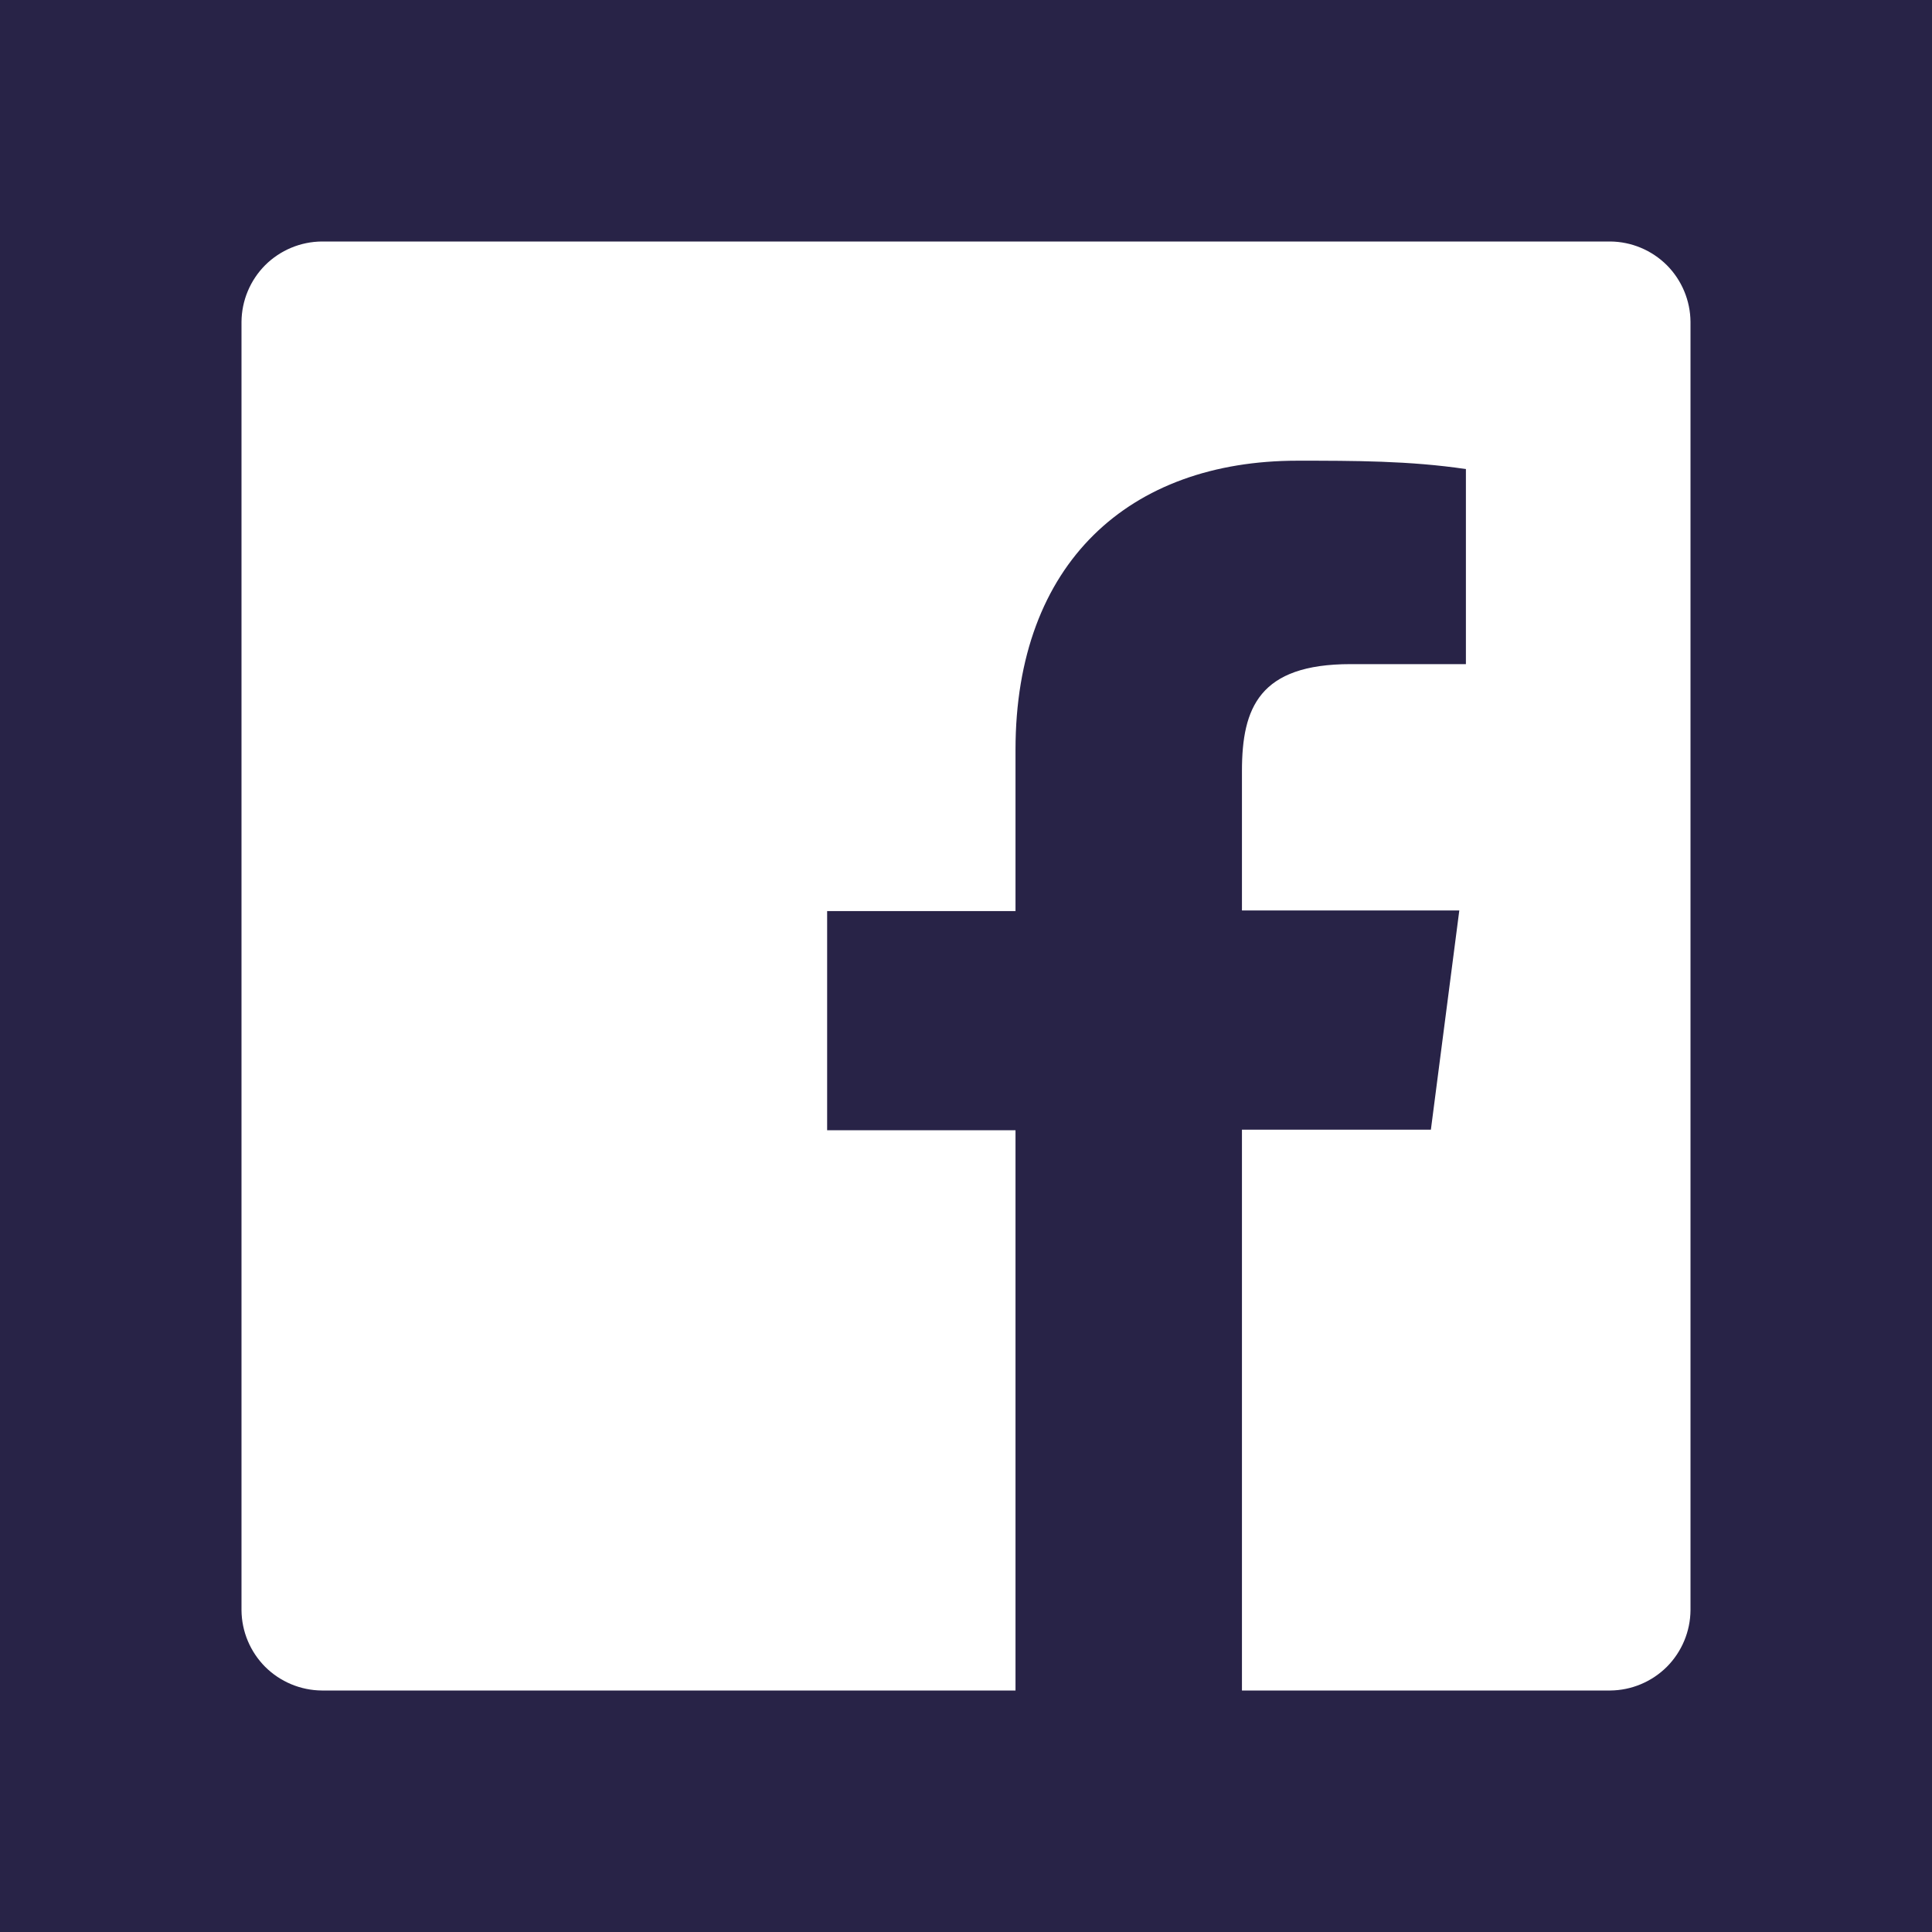
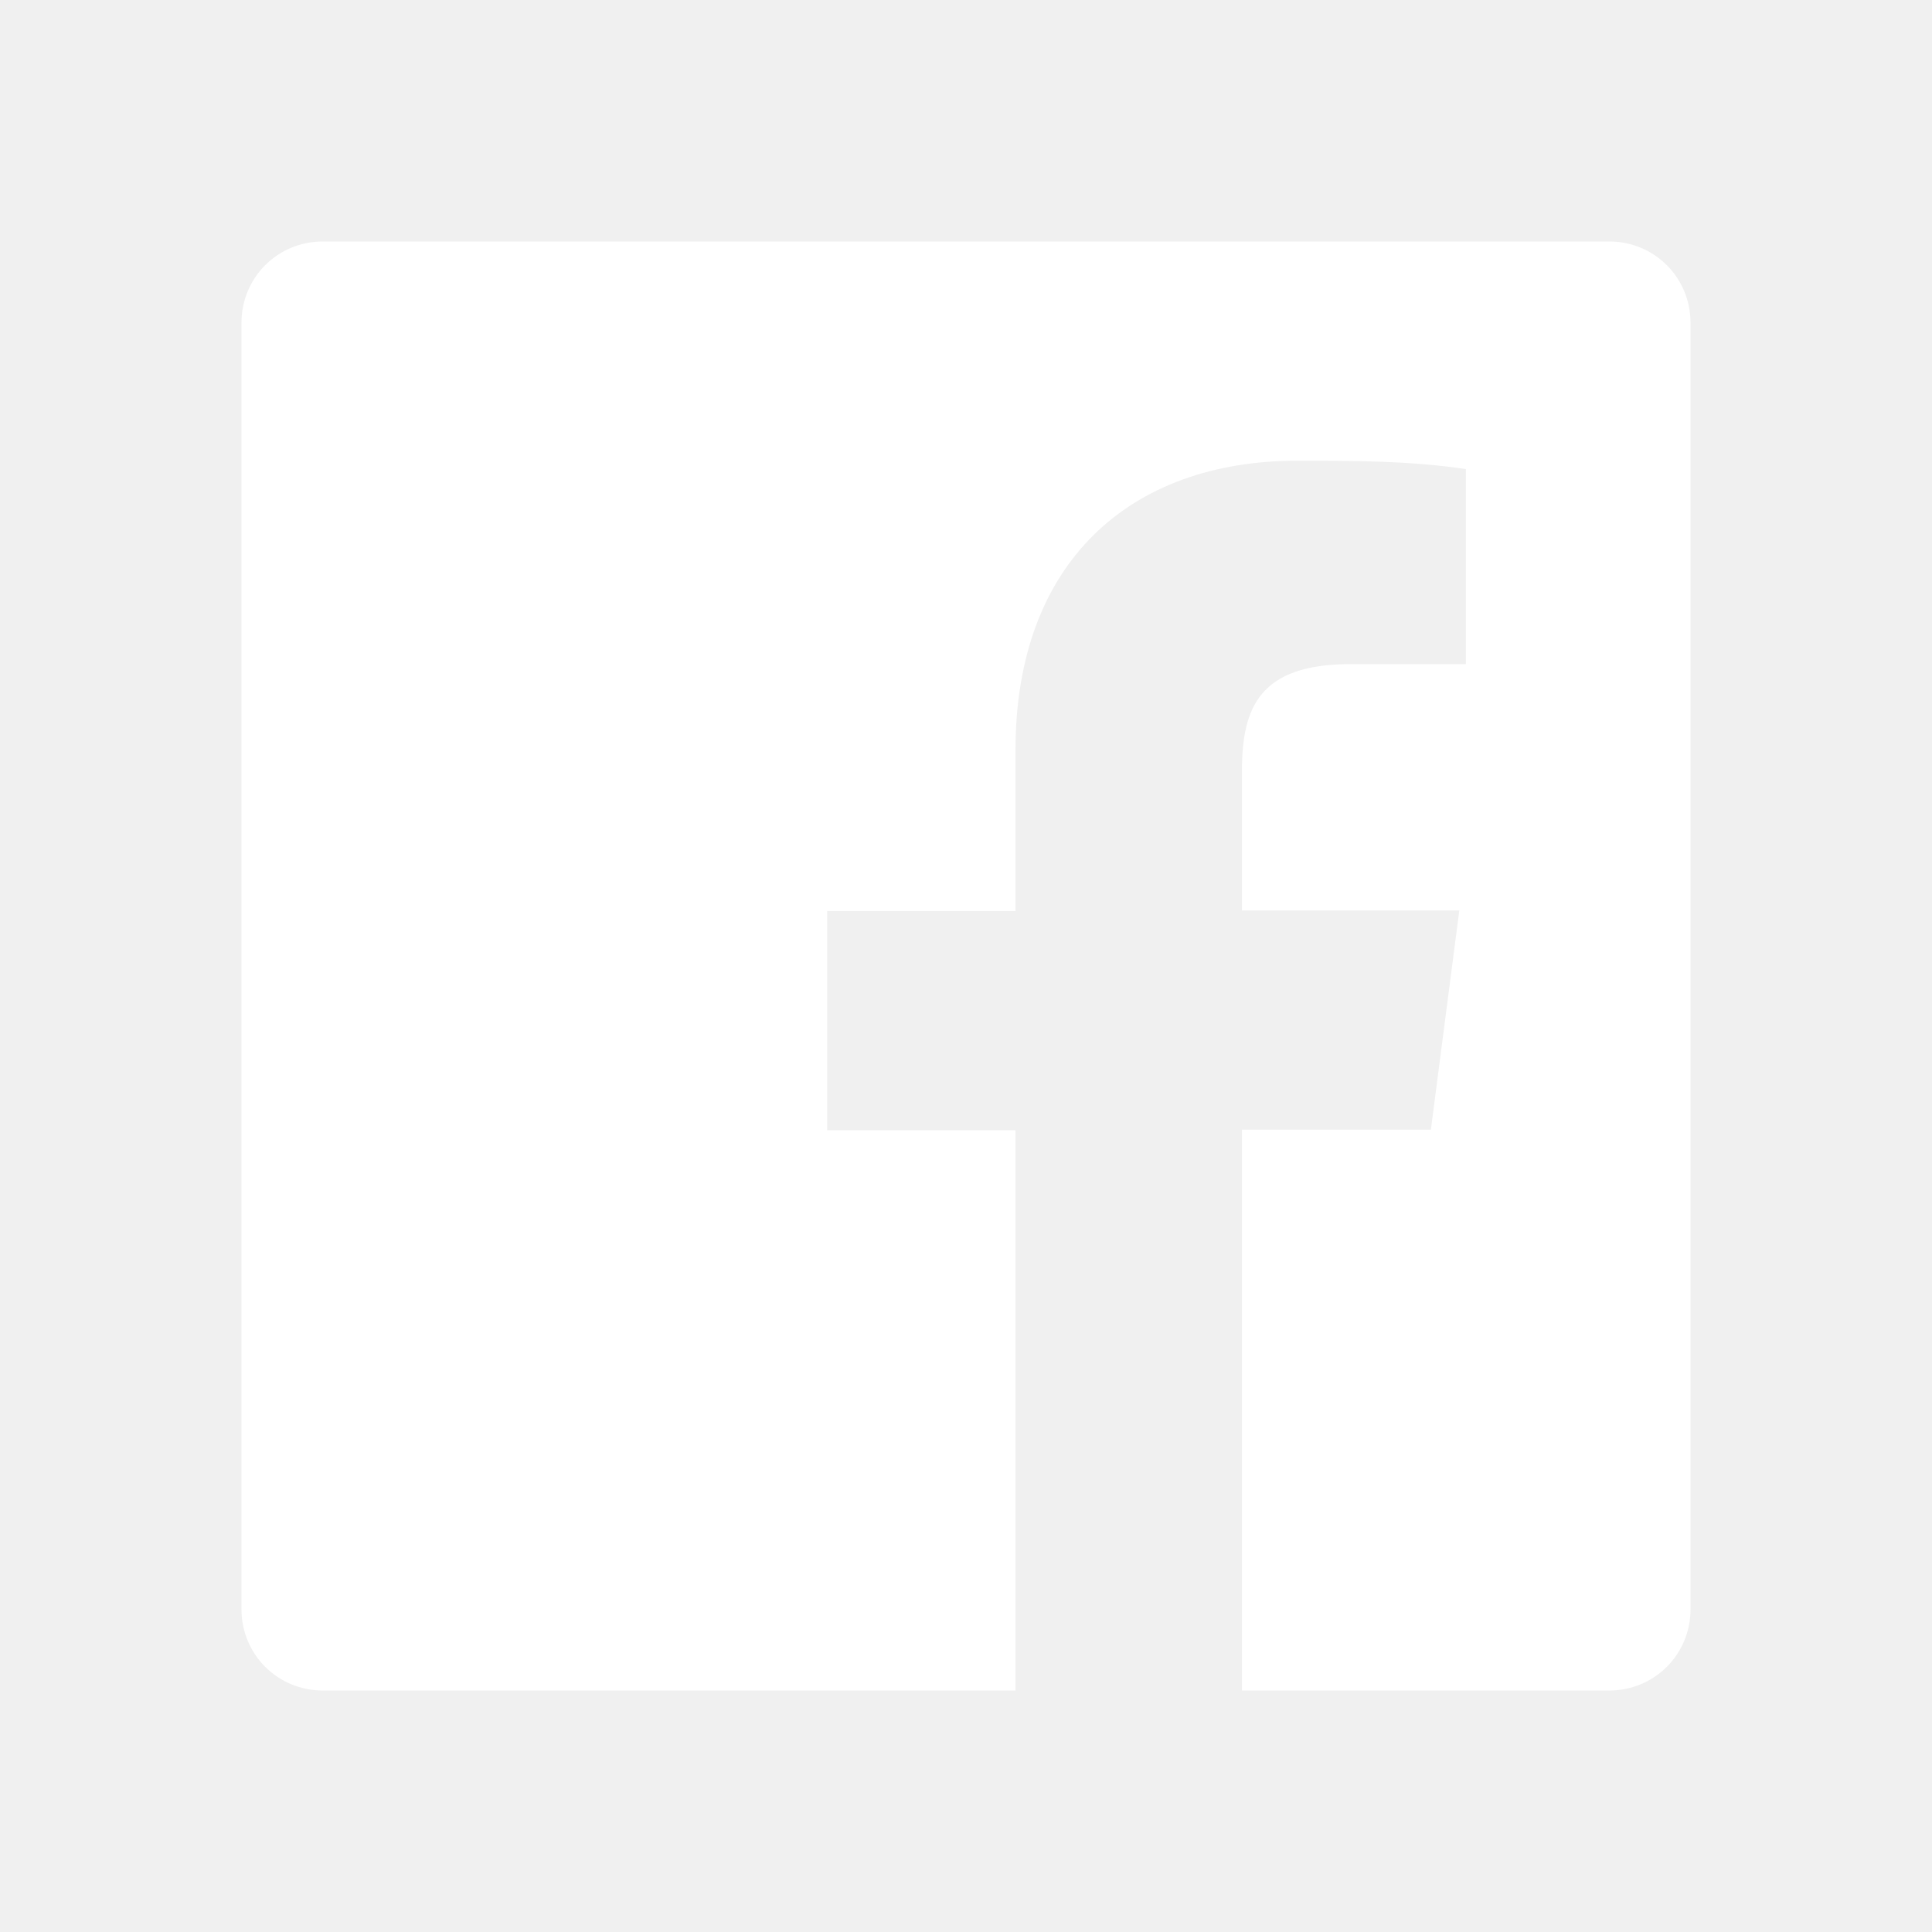
<svg xmlns="http://www.w3.org/2000/svg" width="24" height="24" viewBox="0 0 24 24" fill="none">
-   <rect width="24" height="24" fill="#2a254b" style="mix-blend-mode:multiply" />
+   <rect width="24" height="24" fill="transparent" style="mix-blend-mode:multiply" />
  <path d="M20.003 3H3.998C3.734 3.002 3.481 3.108 3.294 3.294C3.108 3.481 3.002 3.734 3 3.998V20.003C3.002 20.266 3.108 20.519 3.294 20.706C3.481 20.892 3.734 20.998 3.998 21H12.615V14.04H10.275V11.318H12.615V9.315C12.615 6.99 14.033 5.723 16.117 5.723C16.815 5.723 17.512 5.723 18.21 5.827V8.25H16.777C15.645 8.25 15.428 8.79 15.428 9.578V11.31H18.128L17.775 14.033H15.428V21H20.003C20.266 20.998 20.519 20.892 20.706 20.706C20.892 20.519 20.998 20.266 21 20.003V3.998C20.998 3.734 20.892 3.481 20.706 3.294C20.519 3.108 20.266 3.002 20.003 3Z" fill="white" />
</svg>
